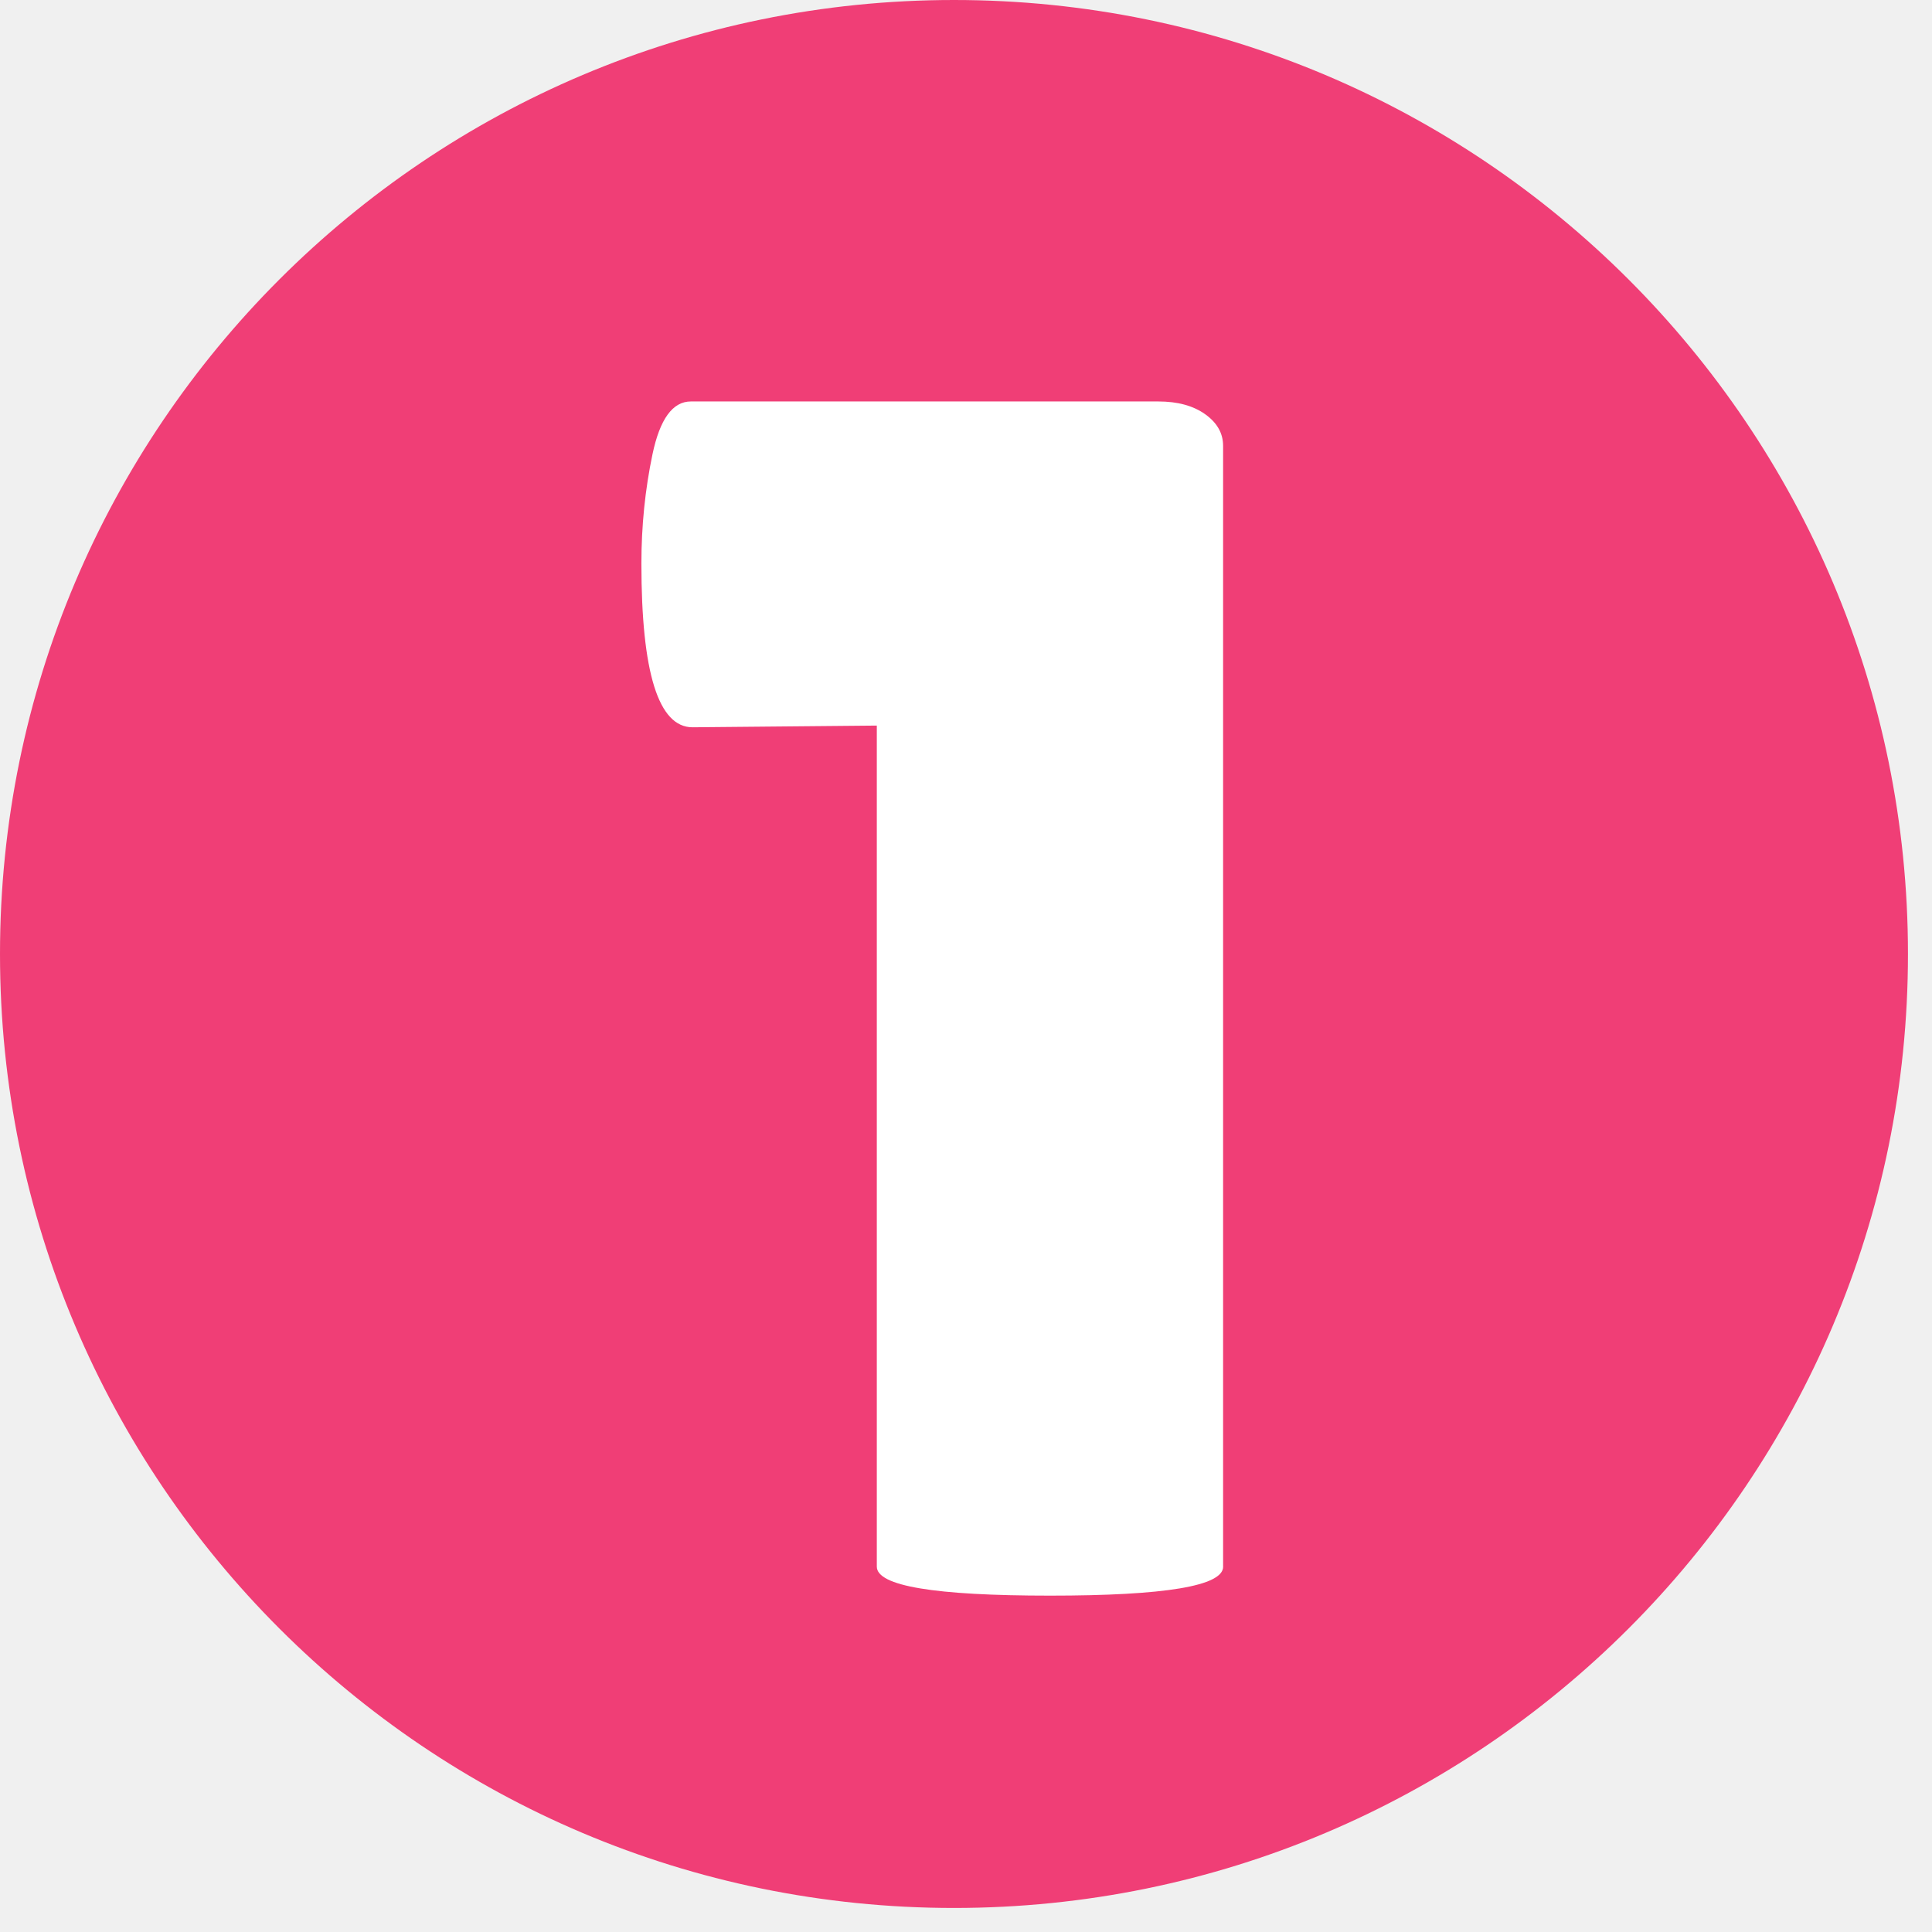
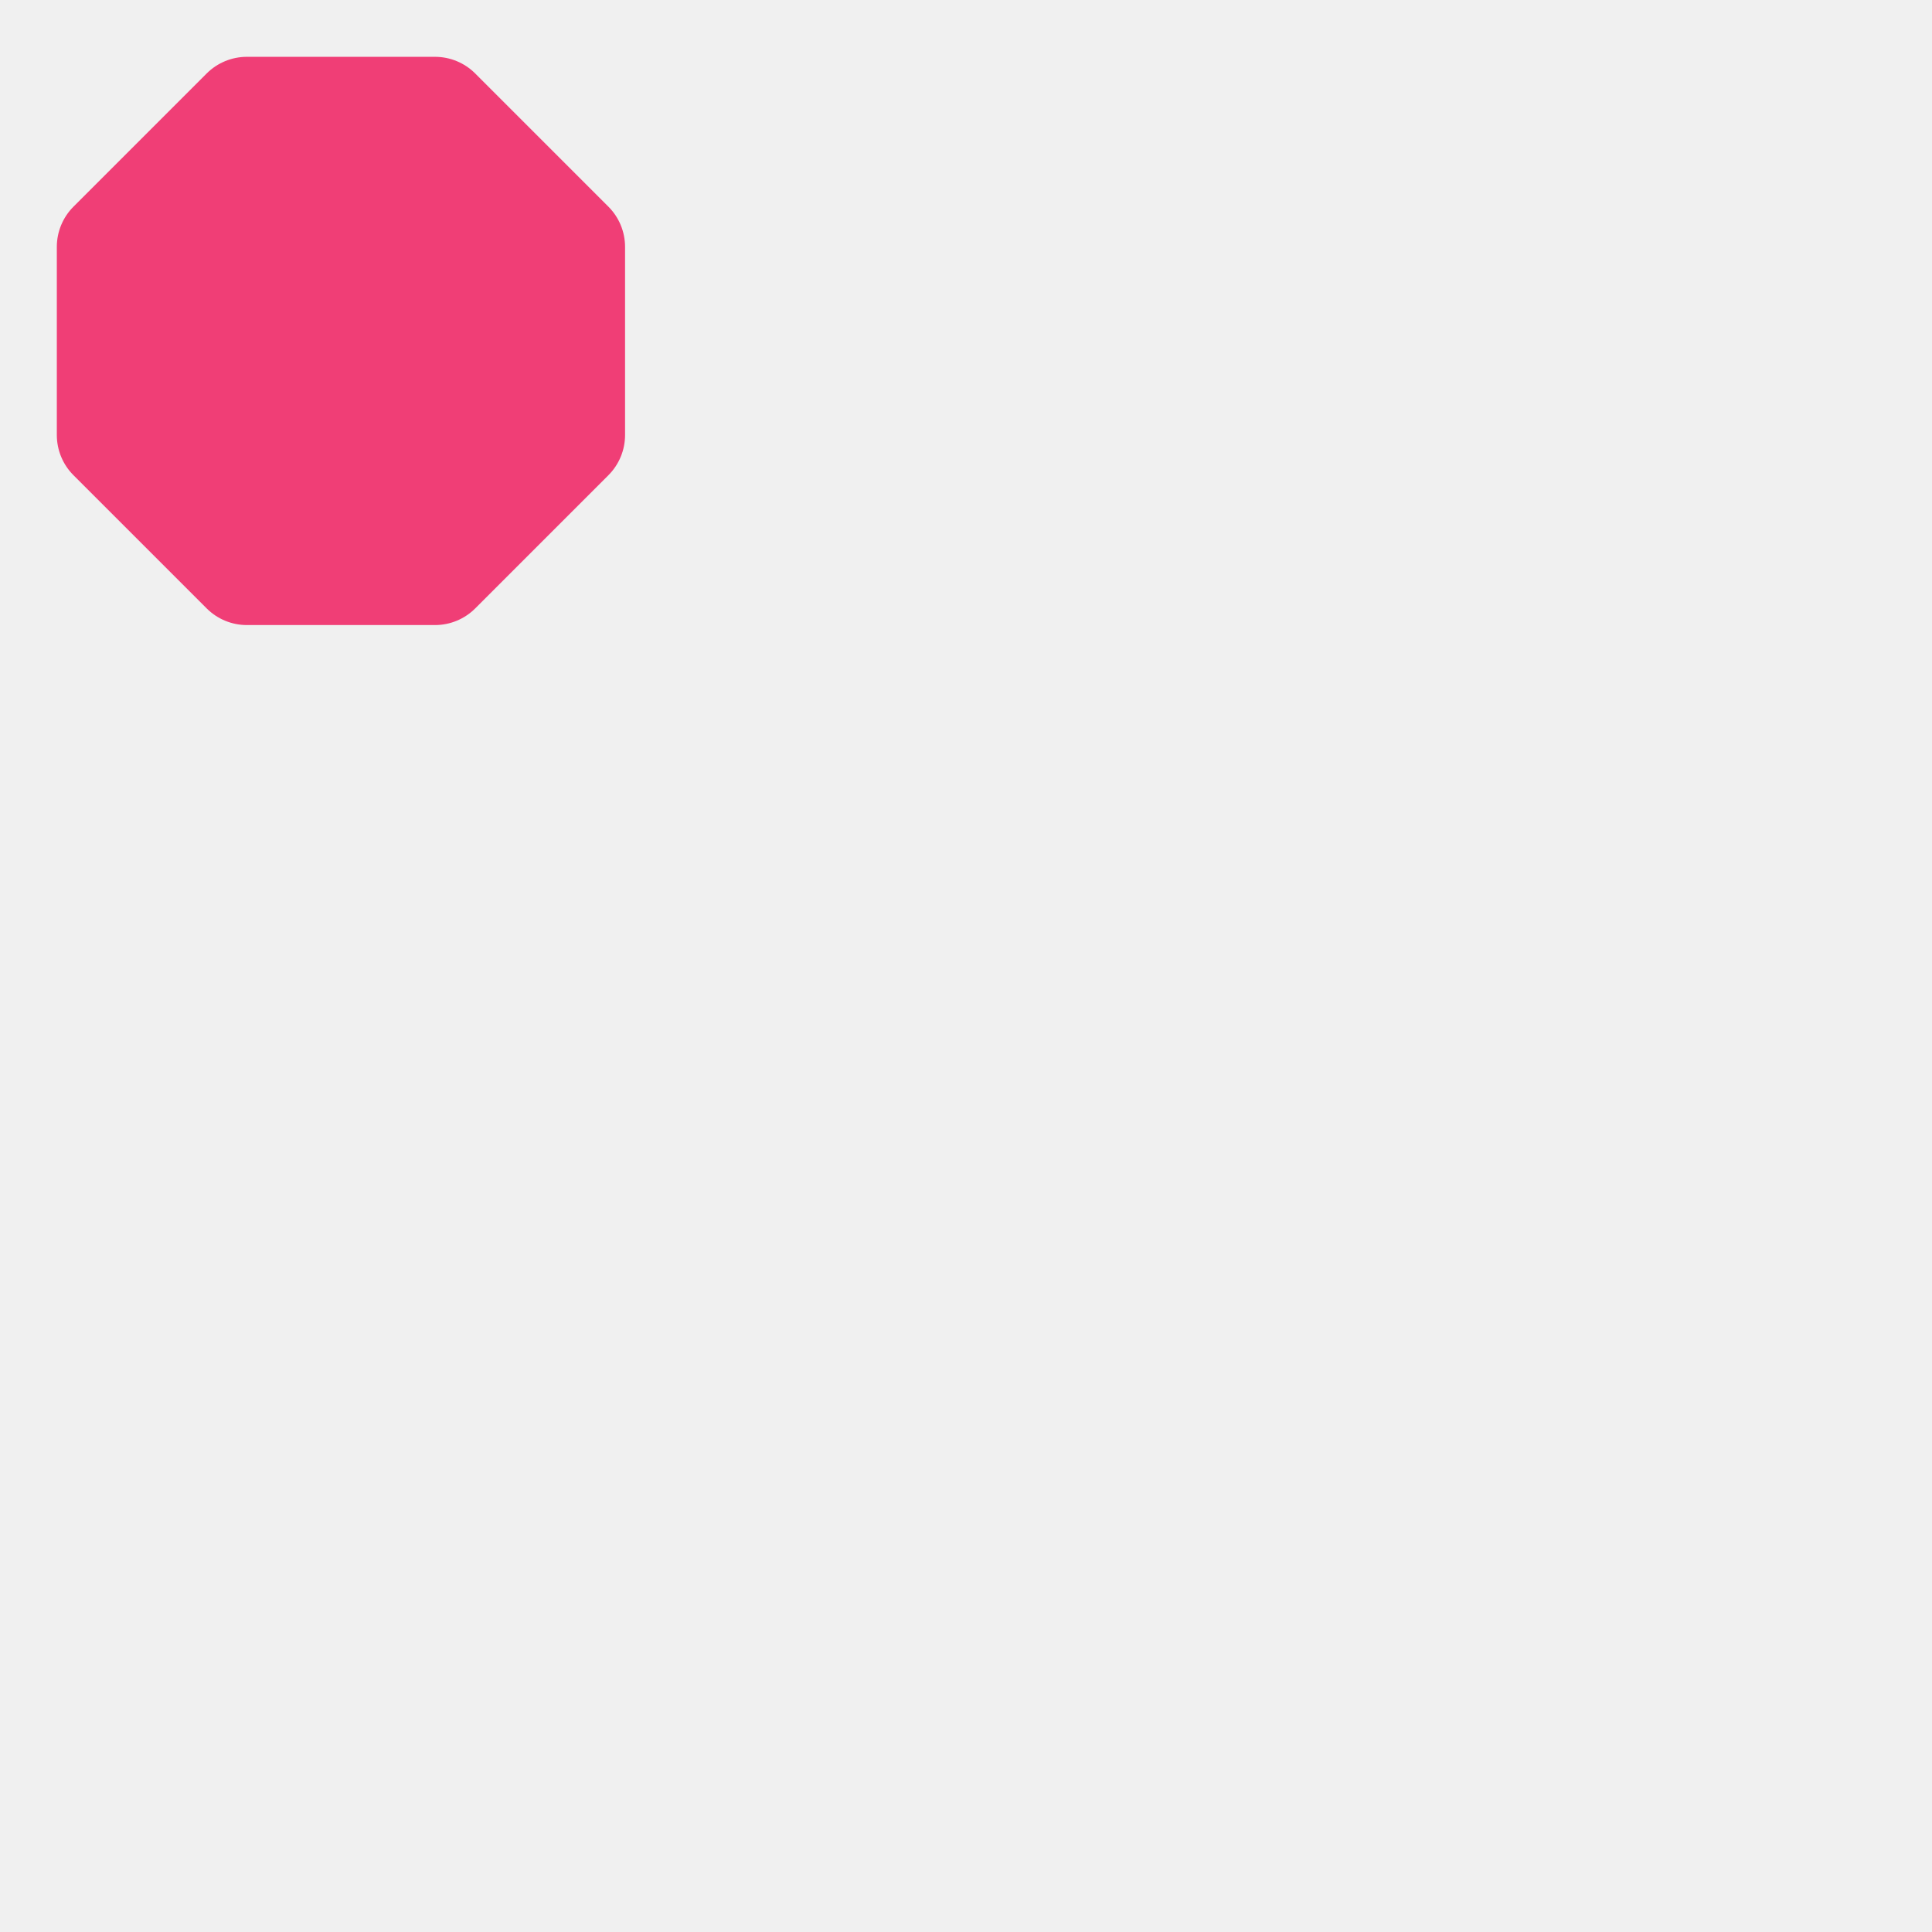
- <svg xmlns="http://www.w3.org/2000/svg" version="1.2" baseProfile="tiny-ps" viewBox="0 0 68 68" width="68" height="68">
-   <circle cx="33.577" cy="33.577" r="33.577" fill="#f03e76" />
-   <path d="M43.051,55.14c0,0.681-2.032,1.021-6.095,1.021c-4.063,0-6.095-0.34-6.095-1.021l0-29.602l-6.485,0.06c-1.201,0-1.801-1.921-1.801-5.764c0-1.321,0.13-2.602,0.39-3.843c0.26-1.241,0.711-1.861,1.351-1.861l16.452,0c0.681,0,1.231,0.15,1.651,0.45c0.42,0.3,0.63,0.67,0.63,1.111l0,39.449Z" fill="#ffffff" />
+ <svg xmlns="http://www.w3.org/2000/svg" version="1.2" baseProfile="tiny-ps" viewBox="0 0 68 68">
+   <path d="M2.586,16.726C2.211,16.351 2,15.842 2,15.312L2,8.688C2,8.158 2.211,7.649 2.586,7.274L7.274,2.586C7.649,2.211 8.158,2 8.688,2L15.312,2C15.842,2 16.351,2.211 16.726,2.586L21.414,7.274C21.789,7.649 22,8.158 22,8.688L22,15.312C22,15.842 21.789,16.351 21.414,16.726L16.726,21.414C16.351,21.789 15.842,22 15.312,22L8.688,22C8.158,22 7.649,21.789 7.274,21.414L2.586,16.726Z" fill="#f03e76" />
+   <path d="M1935.637,2671.157C1936.485,2671.672 1937.155,2671.929 1937.647,2671.929C1937.961,2671.929 1938.119,2671.819 1938.119,2671.598C1938.119,2671.441 1937.846,2671.236 1937.302,2670.983C1935.993,2670.448 1935.339,2669.57 1935.339,2668.351C1935.339,2667.573 1935.621,2666.98 1936.187,2666.57C1936.752,2666.16 1937.43,2665.955 1938.221,2665.955C1939.011,2665.955 1939.681,2666.039 1940.231,2666.207C1940.781,2666.375 1941.056,2666.596 1941.056,2666.869C1941.056,2667.1 1940.943,2667.405 1940.718,2667.784C1940.493,2668.162 1940.338,2668.367 1940.255,2668.398C1939.804,2668.146 1939.317,2668.02 1938.794,2668.02C1938.511,2668.02 1938.37,2668.12 1938.37,2668.32C1938.37,2668.446 1938.425,2668.553 1938.535,2668.643C1938.645,2668.732 1938.846,2668.842 1939.139,2668.974C1939.433,2669.105 1939.676,2669.223 1939.87,2669.328C1940.063,2669.433 1940.281,2669.581 1940.522,2669.77C1941.024,2670.169 1941.275,2670.689 1941.275,2671.33C1941.275,2672.171 1940.998,2672.851 1940.443,2673.372C1939.888,2673.892 1939.05,2674.152 1937.93,2674.152C1937.187,2674.152 1936.511,2674.026 1935.904,2673.774C1935.297,2673.521 1934.993,2673.175 1934.993,2672.733C1934.993,2672.439 1935.064,2672.129 1935.205,2671.803C1935.346,2671.477 1935.49,2671.262 1935.637,2671.157Z" fill="white" />
+   <path d="M1945.987,2673.9C1945.987,2674.026 1945.547,2674.089 1944.668,2674.089C1943.621,2674.047 1943.097,2673.978 1943.097,2673.884L1943.097,2668.304L1942.296,2668.304C1942.087,2668.304 1941.982,2667.941 1941.982,2667.216C1941.982,2667.027 1942,2666.796 1942.037,2666.523C1942.074,2666.249 1942.15,2666.113 1942.265,2666.113L1943.097,2666.113L1943.097,2664.726C1943.097,2664.515 1943.54,2664.41 1944.424,2664.41C1945.309,2664.41 1945.752,2664.494 1945.752,2664.662L1945.752,2665.671L1945.767,2666.113L1947.102,2666.113C1947.28,2666.113 1947.369,2666.48 1947.369,2667.216C1947.369,2667.952 1947.28,2668.32 1947.102,2668.32L1945.987,2668.32L1945.987,2673.9Z" fill="white" />
+   <path d="M1948.838,2673.064C1948.183,2672.339 1947.856,2671.336 1947.856,2670.053C1947.856,2668.771 1948.183,2667.768 1948.838,2667.043C1949.492,2666.318 1950.374,2665.955 1951.484,2665.955C1952.594,2665.955 1953.474,2666.318 1954.123,2667.043C1954.772,2667.768 1955.096,2668.771 1955.096,2670.053C1955.096,2671.336 1954.772,2672.339 1954.123,2673.064C1953.474,2673.789 1952.594,2674.152 1951.484,2674.152C1950.374,2674.152 1949.492,2673.789 1948.838,2673.064ZM1951.492,2668.587C1950.9,2668.587 1950.605,2669.071 1950.605,2670.038C1950.605,2671.004 1950.9,2671.488 1951.492,2671.488C1952.084,2671.488 1952.379,2671.004 1952.379,2670.038C1952.379,2669.071 1952.084,2668.587 1951.492,2668.587Z" fill="white" />
+   <path d="M1959.588,2676.863C1959.588,2676.937 1959.141,2676.973 1958.245,2676.973C1957.35,2676.973 1956.903,2676.937 1956.903,2676.863L1956.903,2668.745L1956.369,2668.745C1956.117,2668.745 1955.945,2668.514 1955.85,2668.052C1955.819,2667.904 1955.803,2667.715 1955.803,2667.484C1955.803,2667.253 1955.877,2666.98 1956.023,2666.664C1956.233,2666.202 1956.568,2665.971 1957.028,2665.971C1957.332,2665.971 1957.612,2666.042 1957.869,2666.184C1958.125,2666.325 1958.303,2666.457 1958.403,2666.578C1958.502,2666.699 1958.552,2666.769 1958.552,2666.79C1959.253,2666.244 1960.012,2665.971 1960.829,2665.971C1961.646,2665.971 1962.347,2666.289 1962.934,2666.924C1963.52,2667.56 1963.813,2668.543 1963.813,2669.872C1963.813,2671.202 1963.52,2672.231 1962.934,2672.962C1962.347,2673.692 1961.604,2674.057 1960.703,2674.057C1960.295,2674.057 1959.923,2674.036 1959.588,2673.994L1959.588,2676.863ZM1960.232,2668.729C1960.054,2668.729 1959.881,2668.787 1959.714,2668.903L1959.714,2671.693C1959.892,2671.714 1960.036,2671.724 1960.146,2671.724L1960.405,2671.724C1960.834,2671.682 1961.049,2671.131 1961.049,2670.069C1961.049,2669.176 1960.777,2668.729 1960.232,2668.729Z" fill="white" />
</svg>
